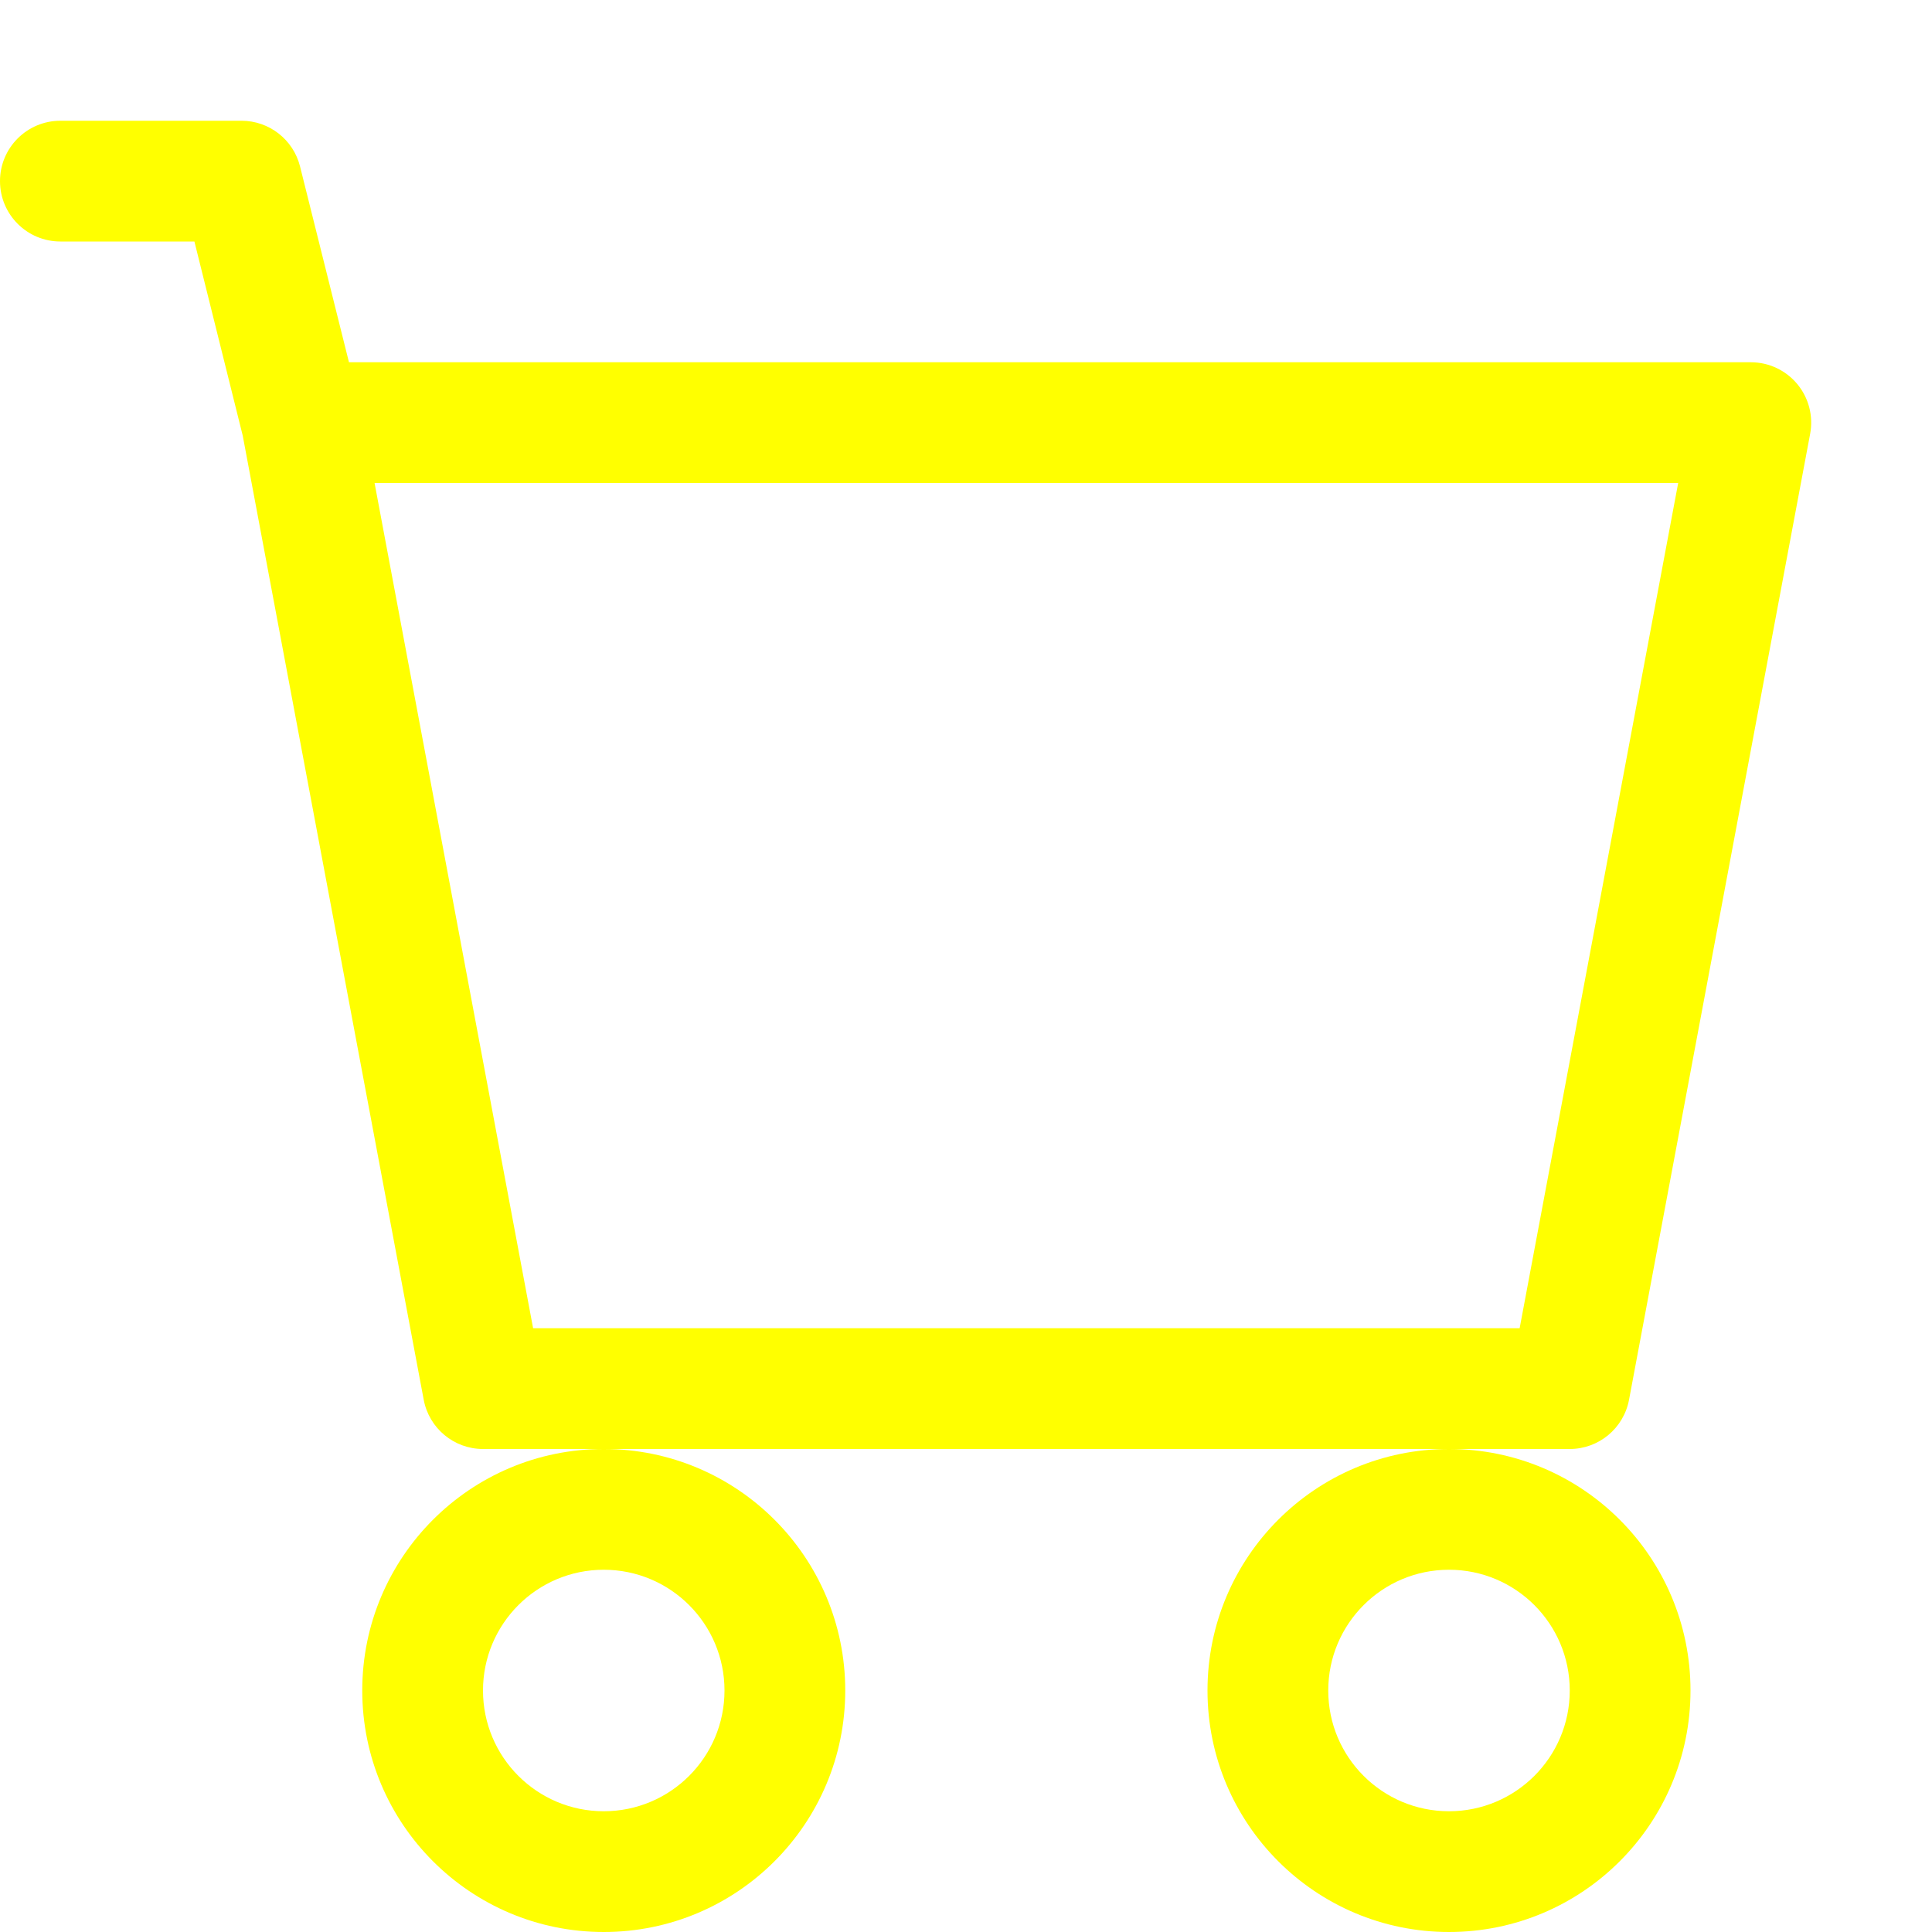
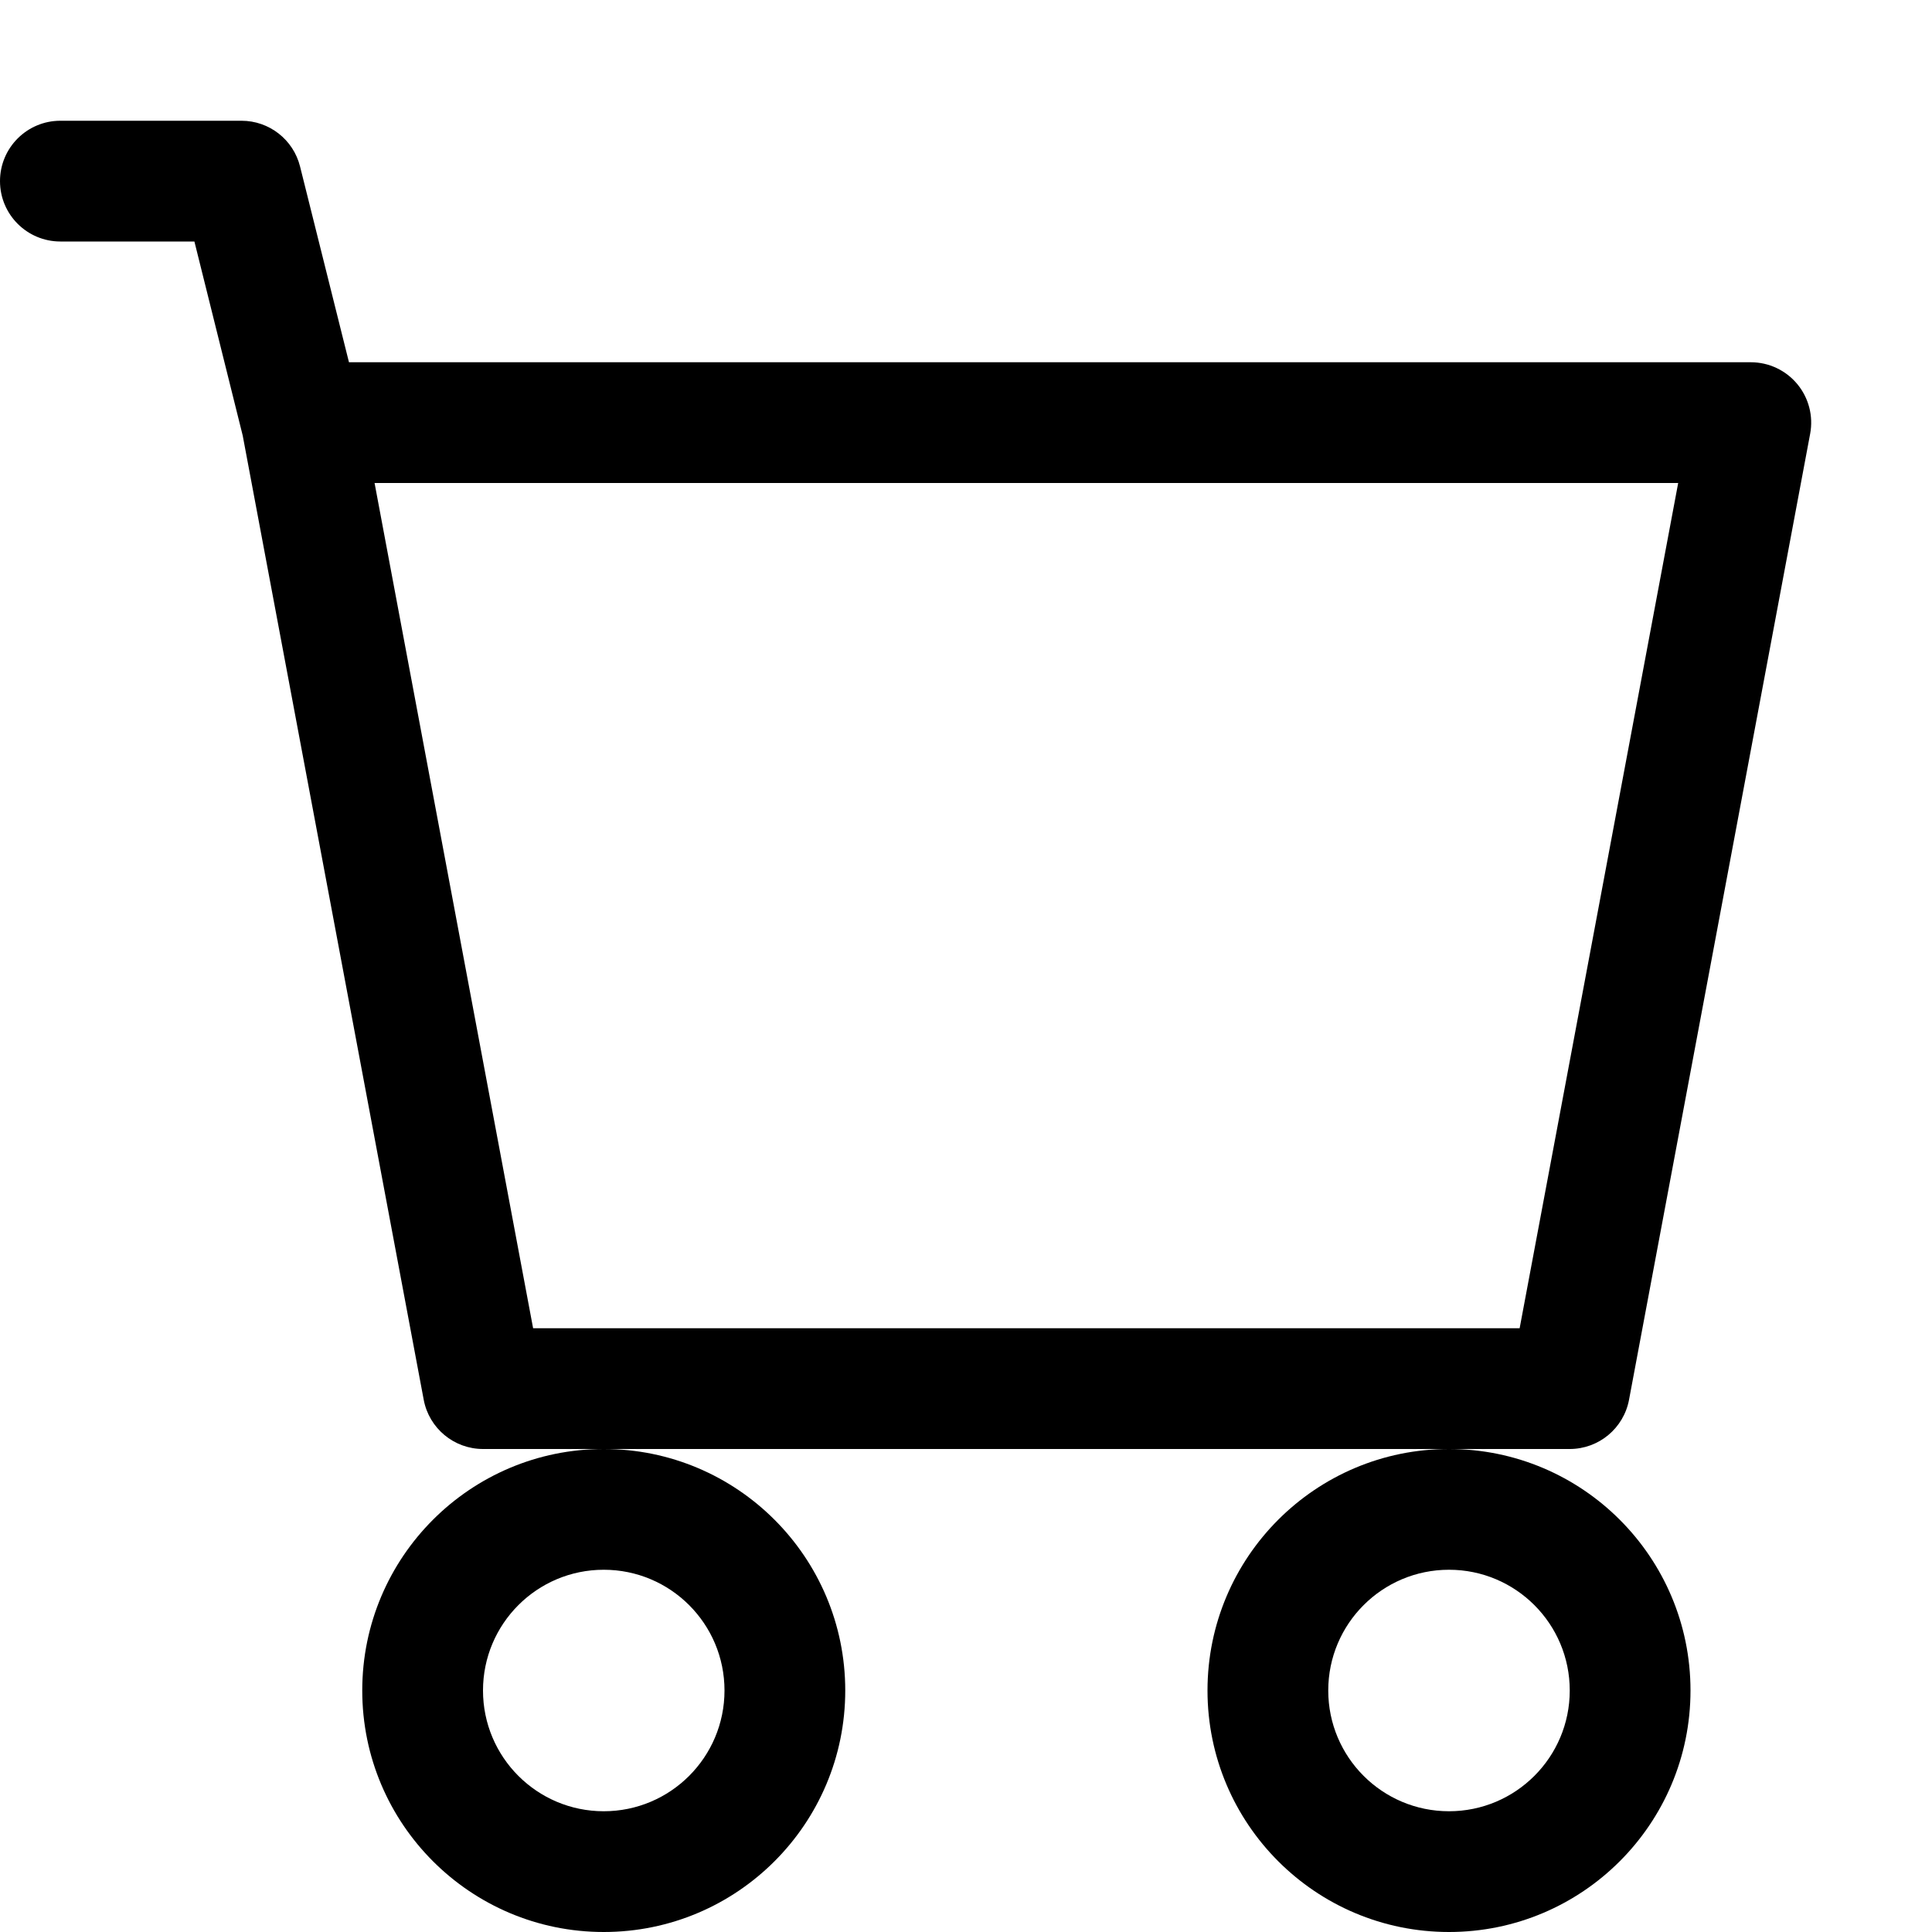
- <svg xmlns="http://www.w3.org/2000/svg" width="16" height="16" fill="yellow" class="bi bi-cart" viewBox="0 0 16 16">
+ <svg xmlns="http://www.w3.org/2000/svg" width="16" height="16" fill="#000" class="bi bi-cart" viewBox="0 0 16 16">
  <path d="M0 1.5A.5.5 0 0 1 .5 1H2a.5.5 0 0 1 .485.379L2.89 3H14.5a.5.5 0 0 1 .491.592l-1.5 8A.5.5 0 0 1 13 12H4a.5.5 0 0 1-.491-.408L2.01 3.607 1.61 2H.5a.5.5 0 0 1-.5-.5M3.102 4l1.313 7h8.17l1.313-7zM5 12a2 2 0 1 0 0 4 2 2 0 0 0 0-4m7 0a2 2 0 1 0 0 4 2 2 0 0 0 0-4m-7 1a1 1 0 1 1 0 2 1 1 0 0 1 0-2m7 0a1 1 0 1 1 0 2 1 1 0 0 1 0-2" />
</svg>
